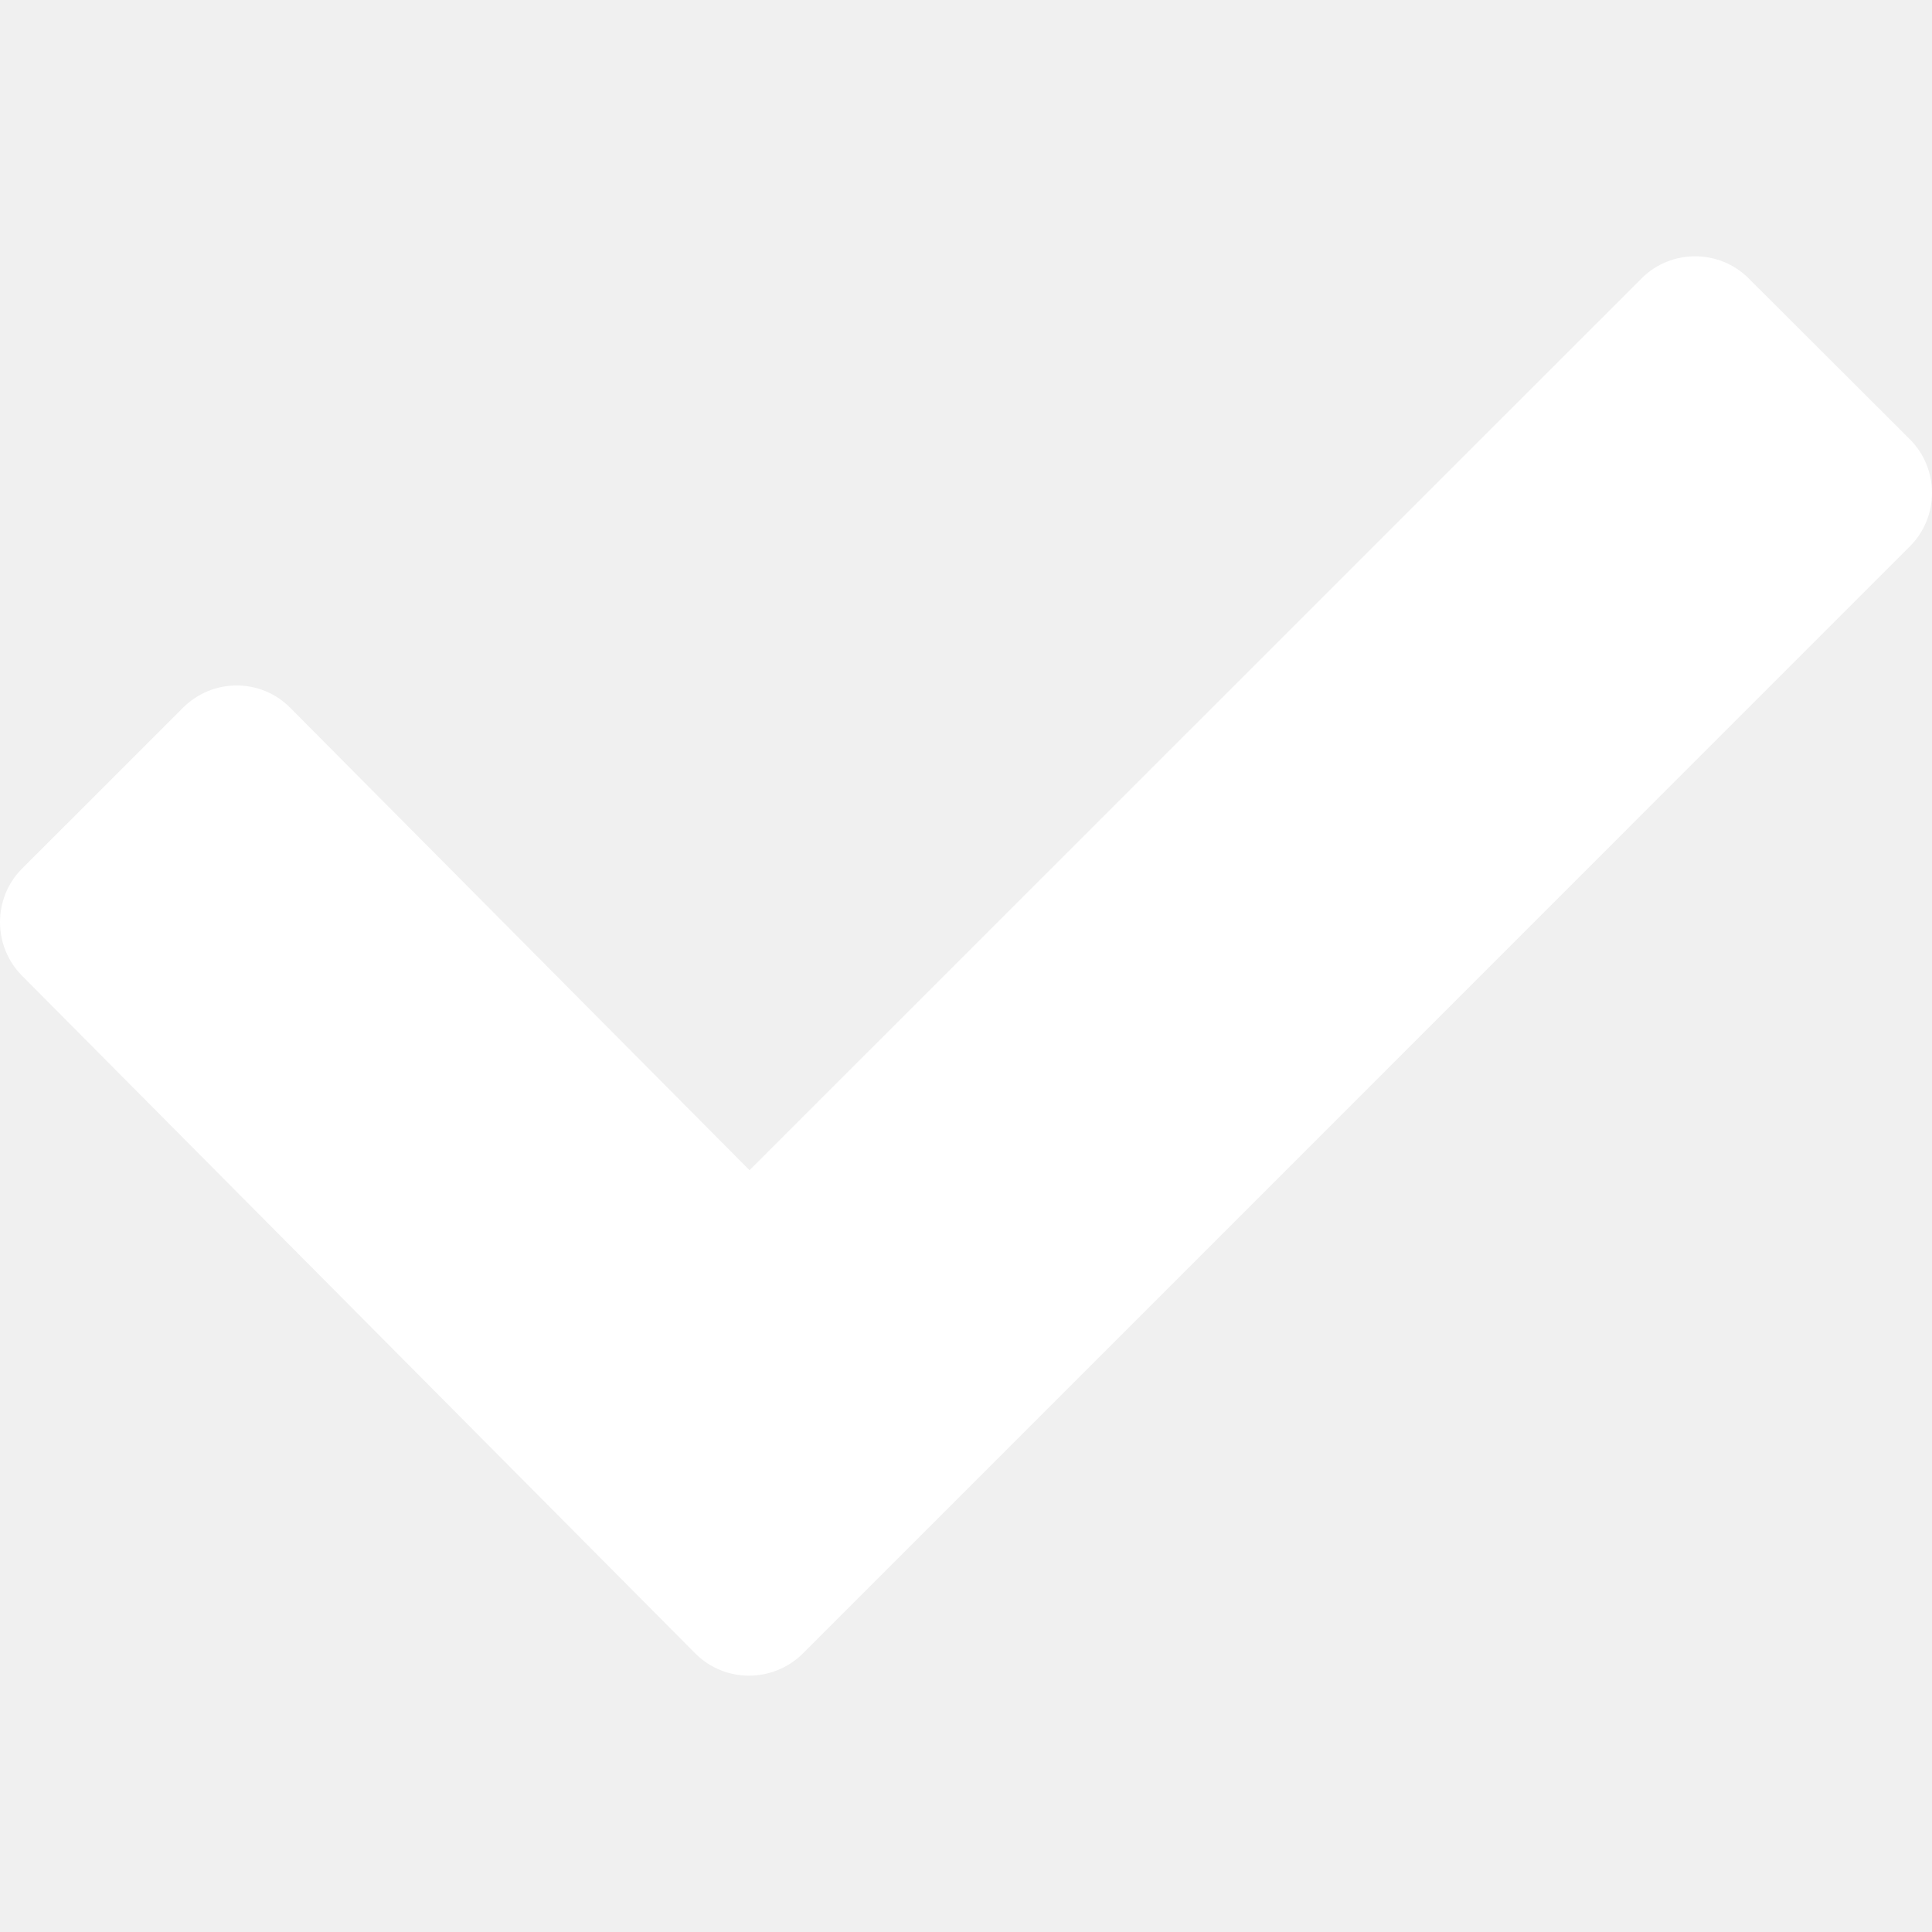
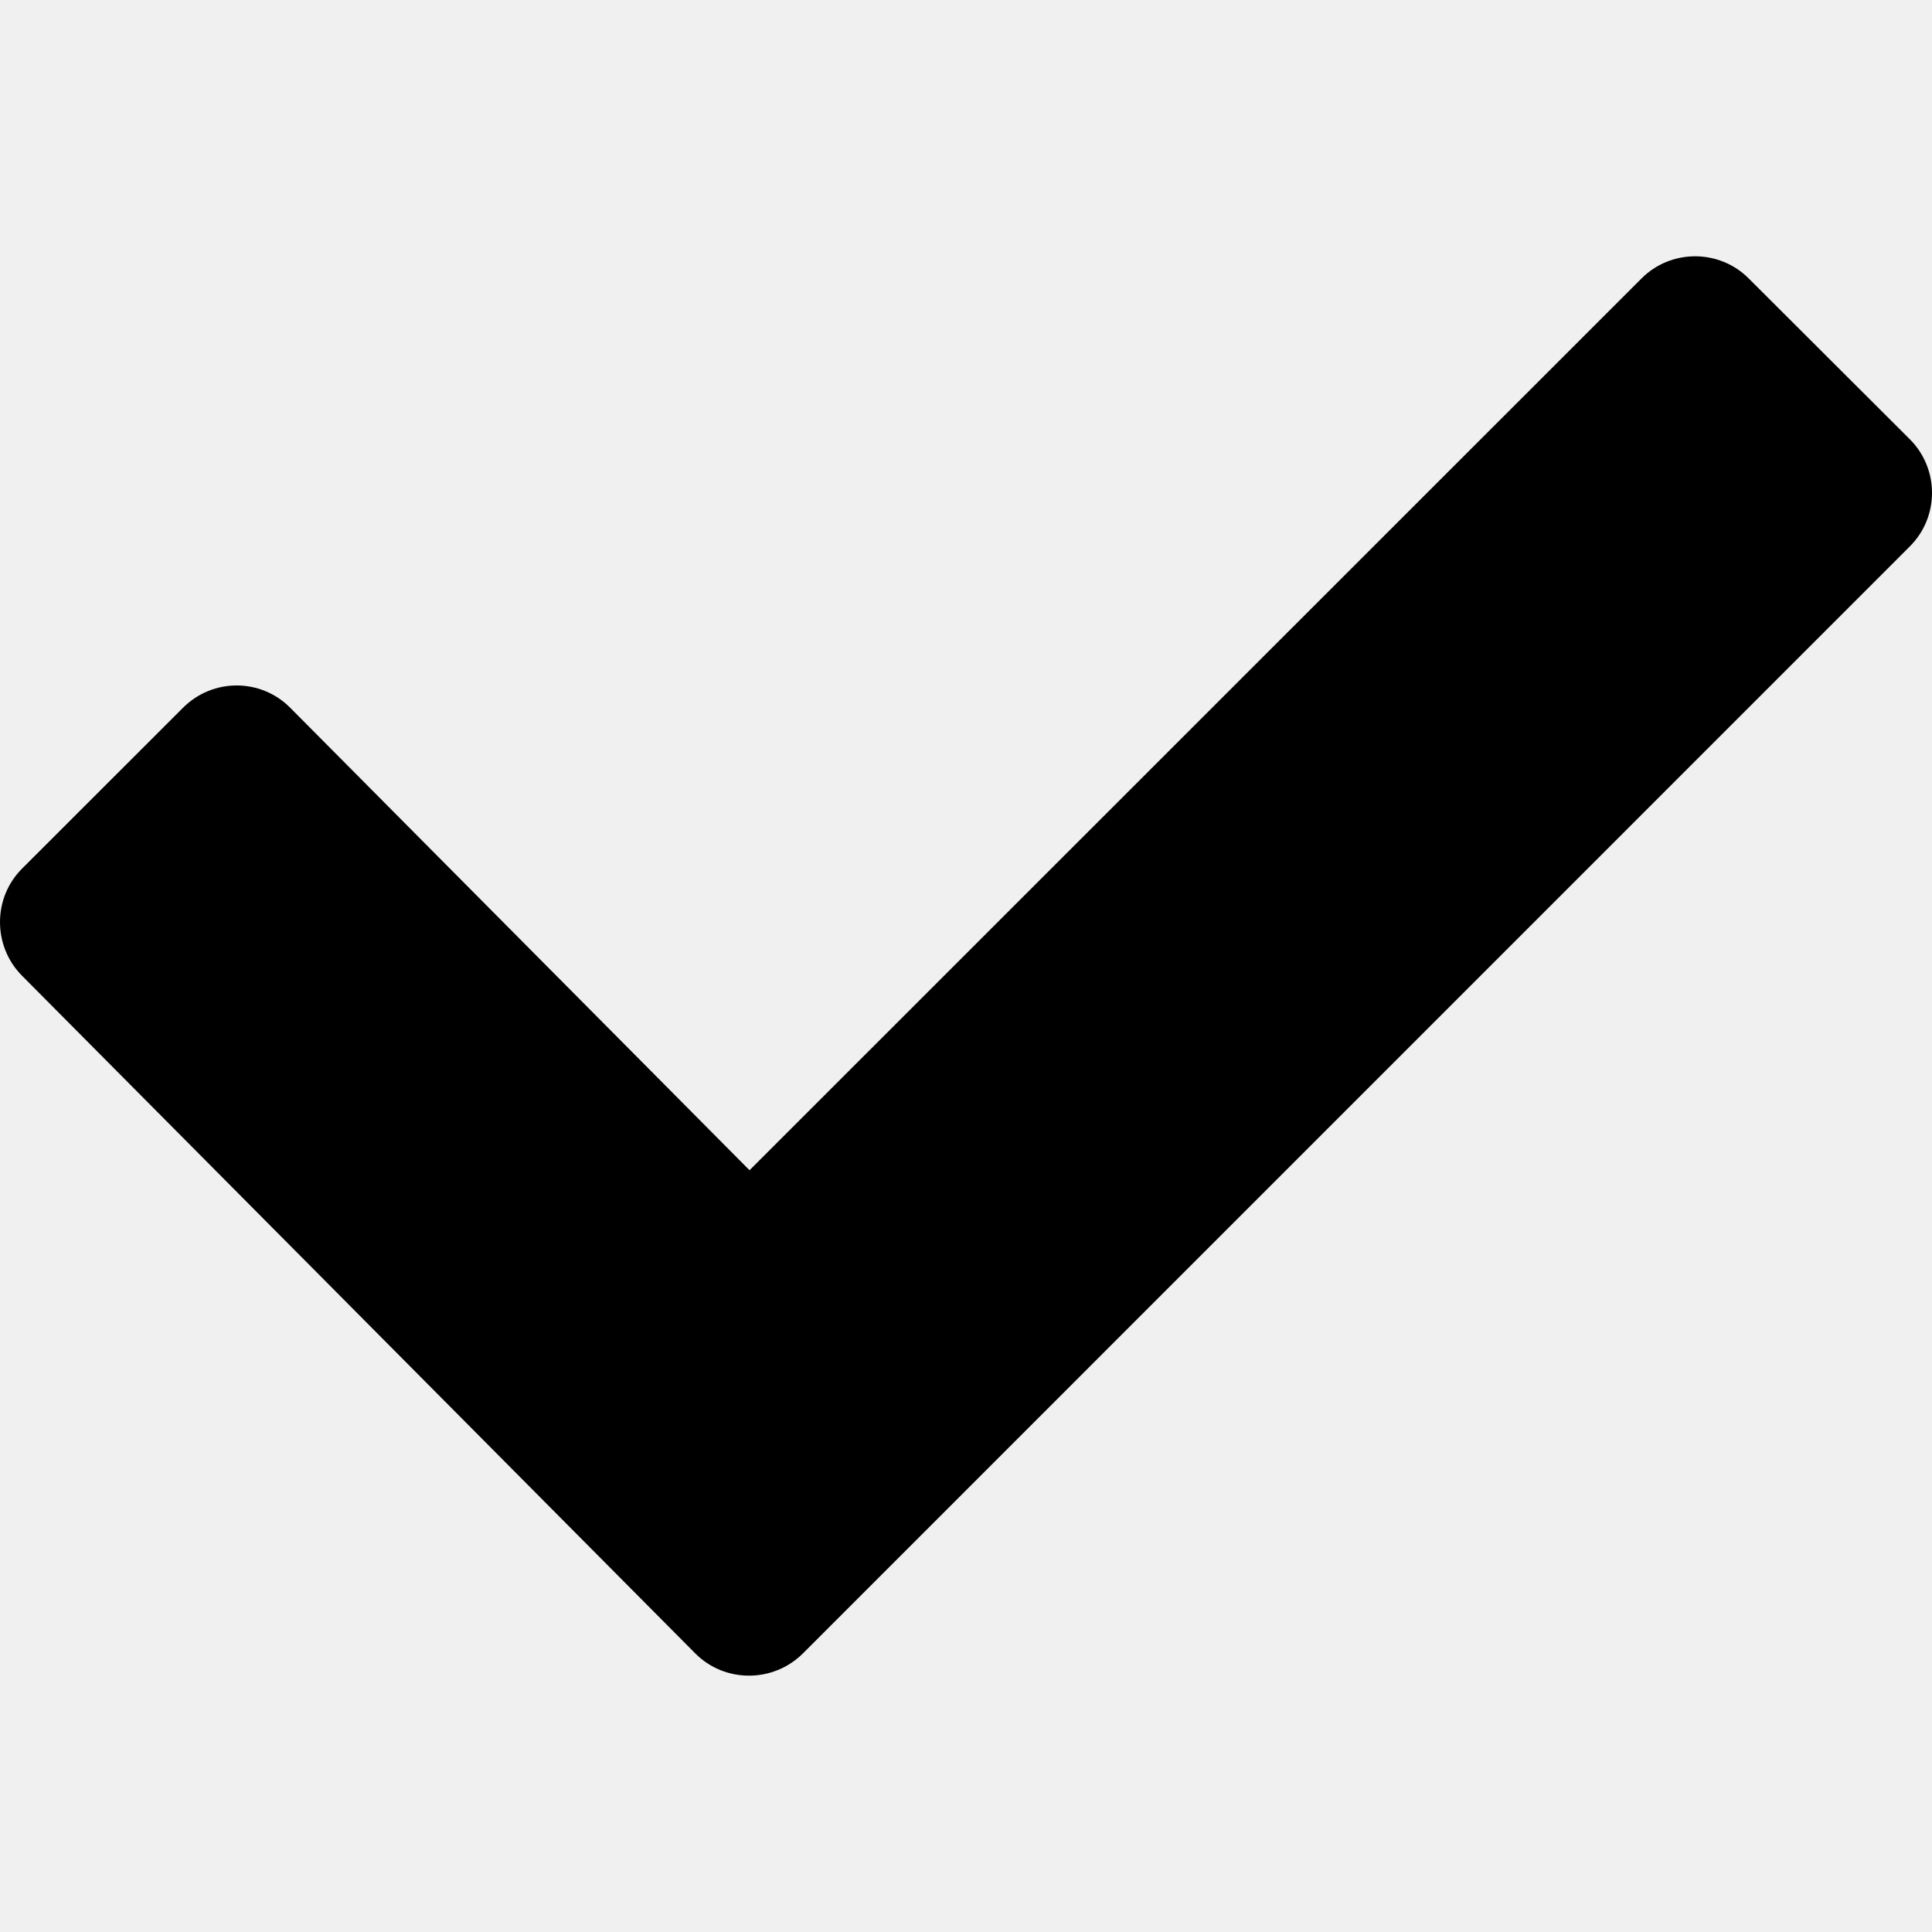
- <svg xmlns="http://www.w3.org/2000/svg" height="64px" width="64px" version="1.1" id="Capa_1" viewBox="0 0 17.837 17.837" xml:space="preserve" fill="#fff">
+ <svg xmlns="http://www.w3.org/2000/svg" height="64px" width="64px" version="1.1" id="Capa_1" viewBox="0 0 17.837 17.837" xml:space="preserve" fill="#000000">
  <g id="SVGRepo_bgCarrier3" stroke-width="0" />
  <g id="SVGRepo_tracerCarrier3" stroke-linecap="round" stroke-linejoin="round" />
  <g id="SVGRepo_iconCarrier3">
    <g>
      <path d="M16.145,2.571c-0.272-0.273-0.718-0.273-0.99,0L6.92,10.804l-4.241-4.27 c-0.272-0.274-0.715-0.274-0.989,0L0.204,8.019c-0.272,0.271-0.272,0.717,0,0.99l6.217,6.258c0.272,0.271,0.715,0.271,0.99,0 L17.63,5.047c0.276-0.273,0.276-0.72,0-0.994L16.145,2.571z" />
    </g>
  </g>
</svg>
